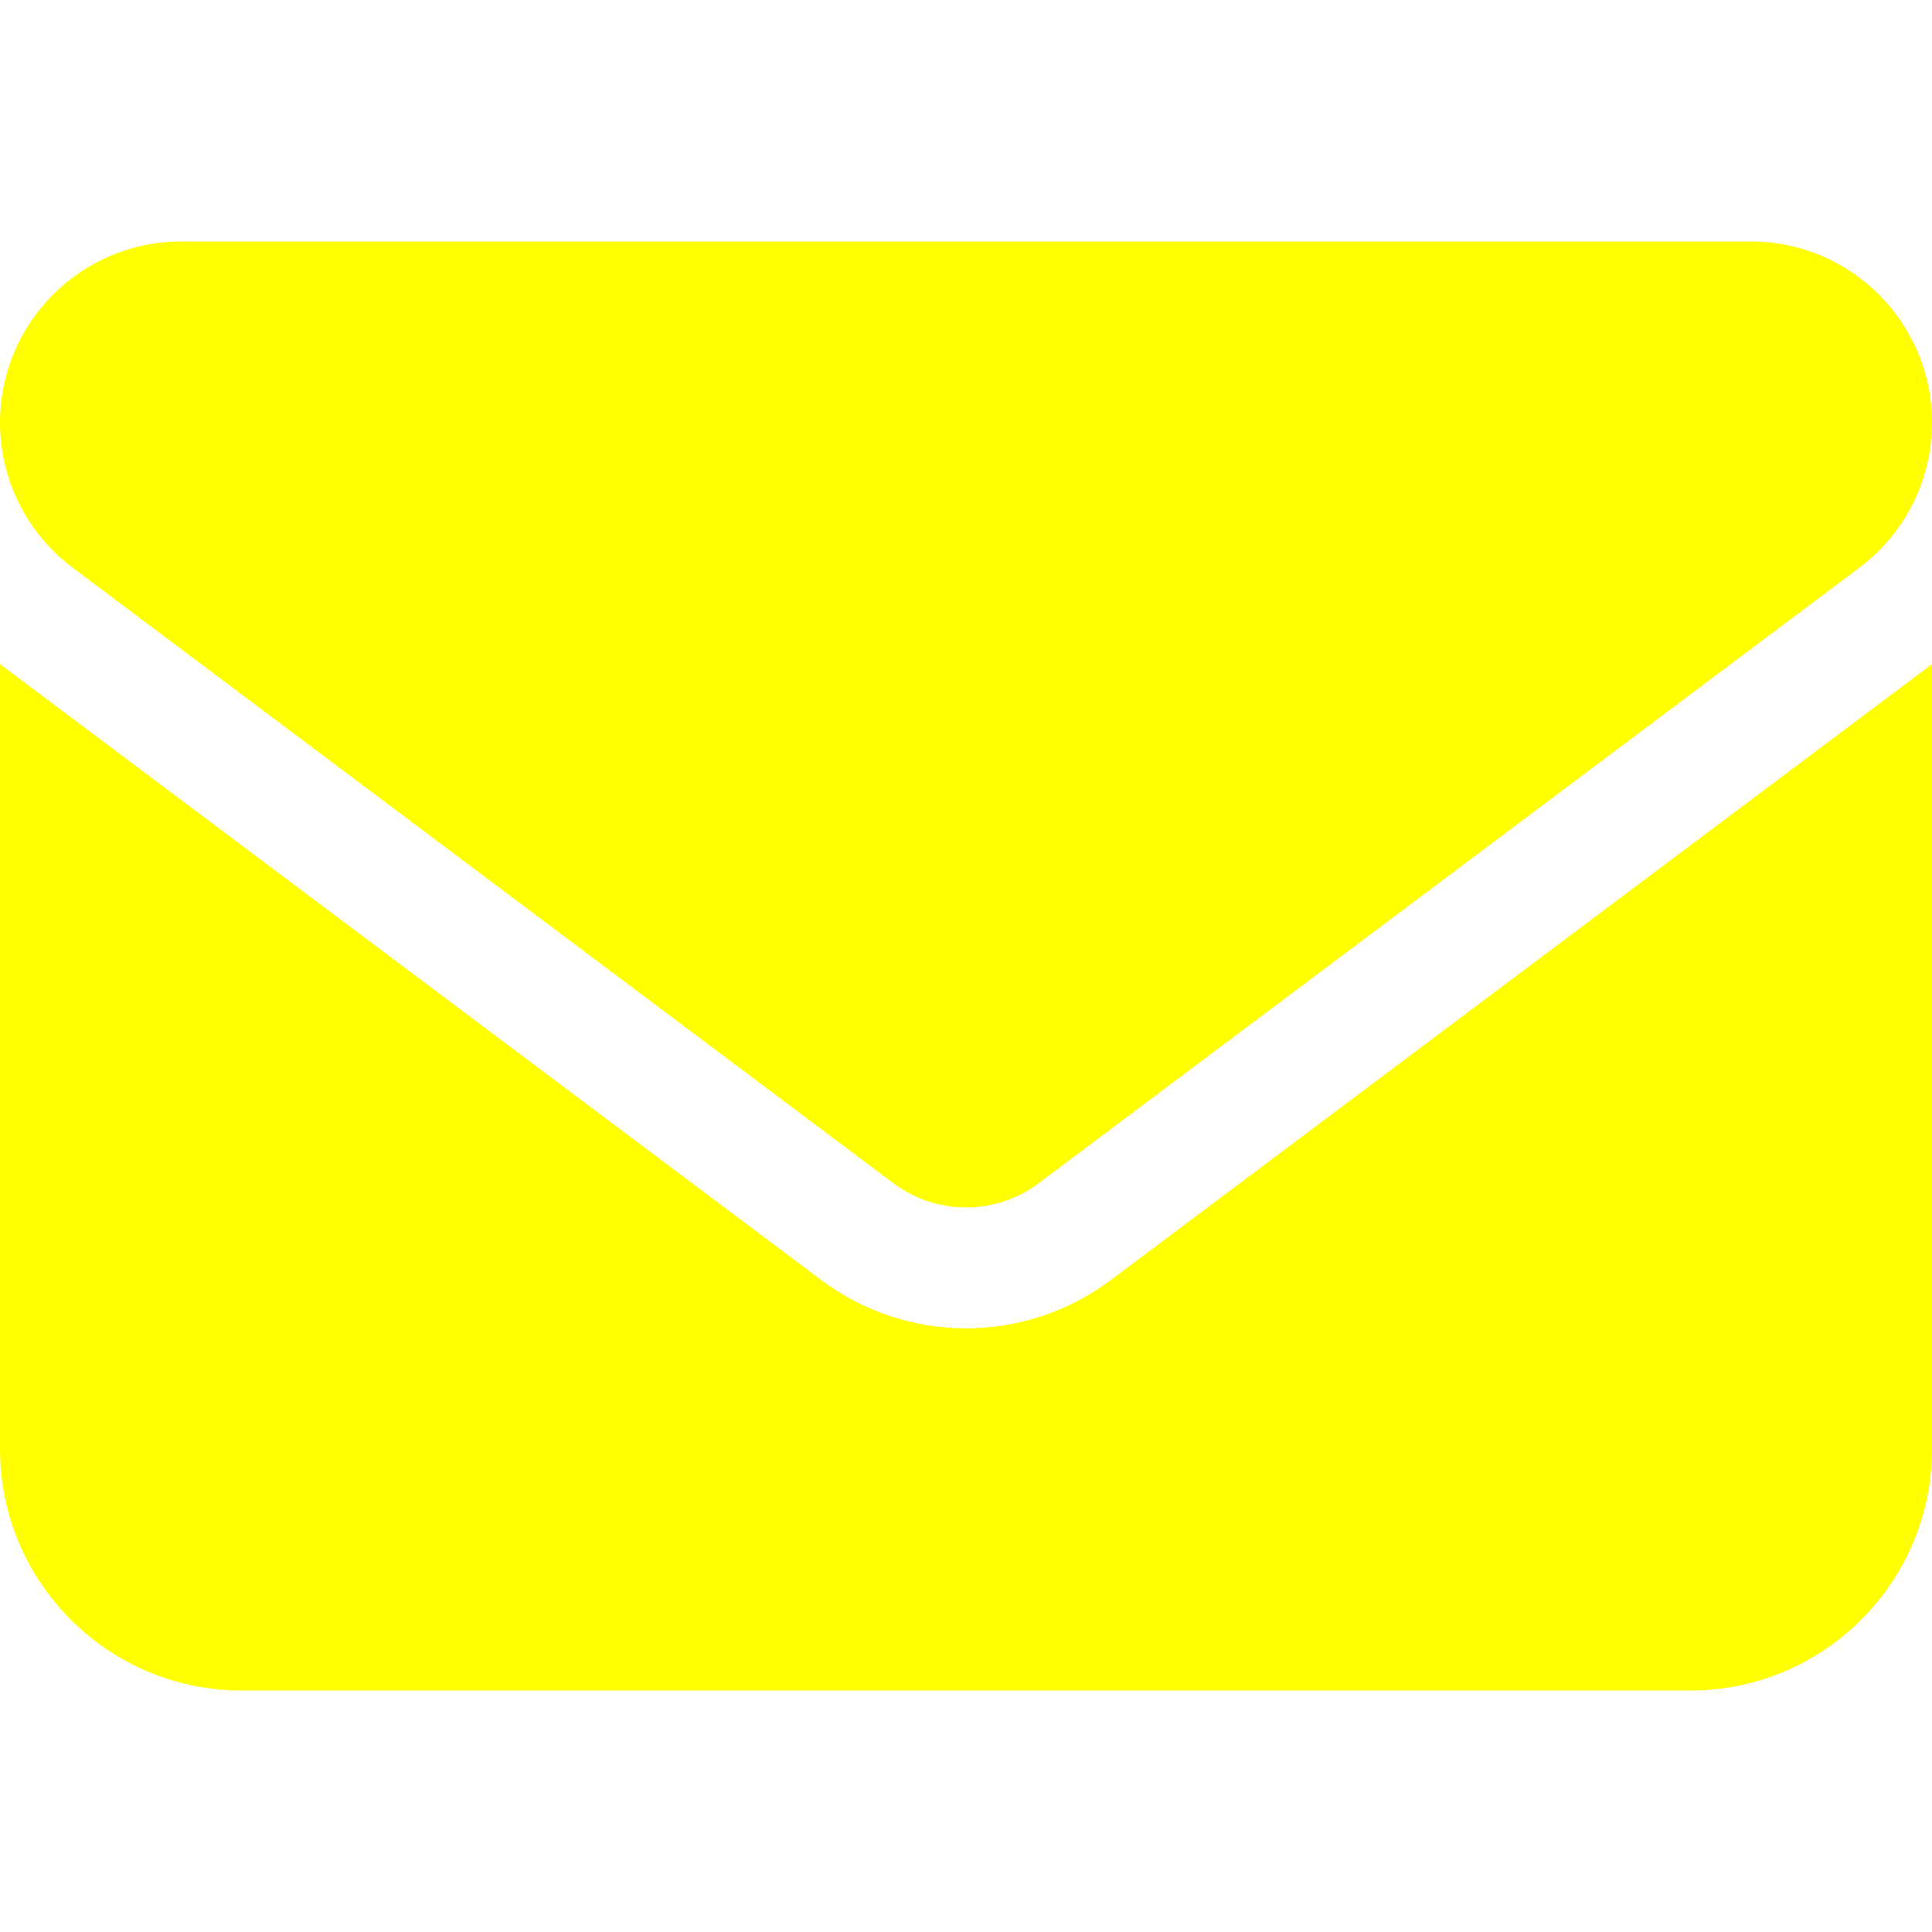
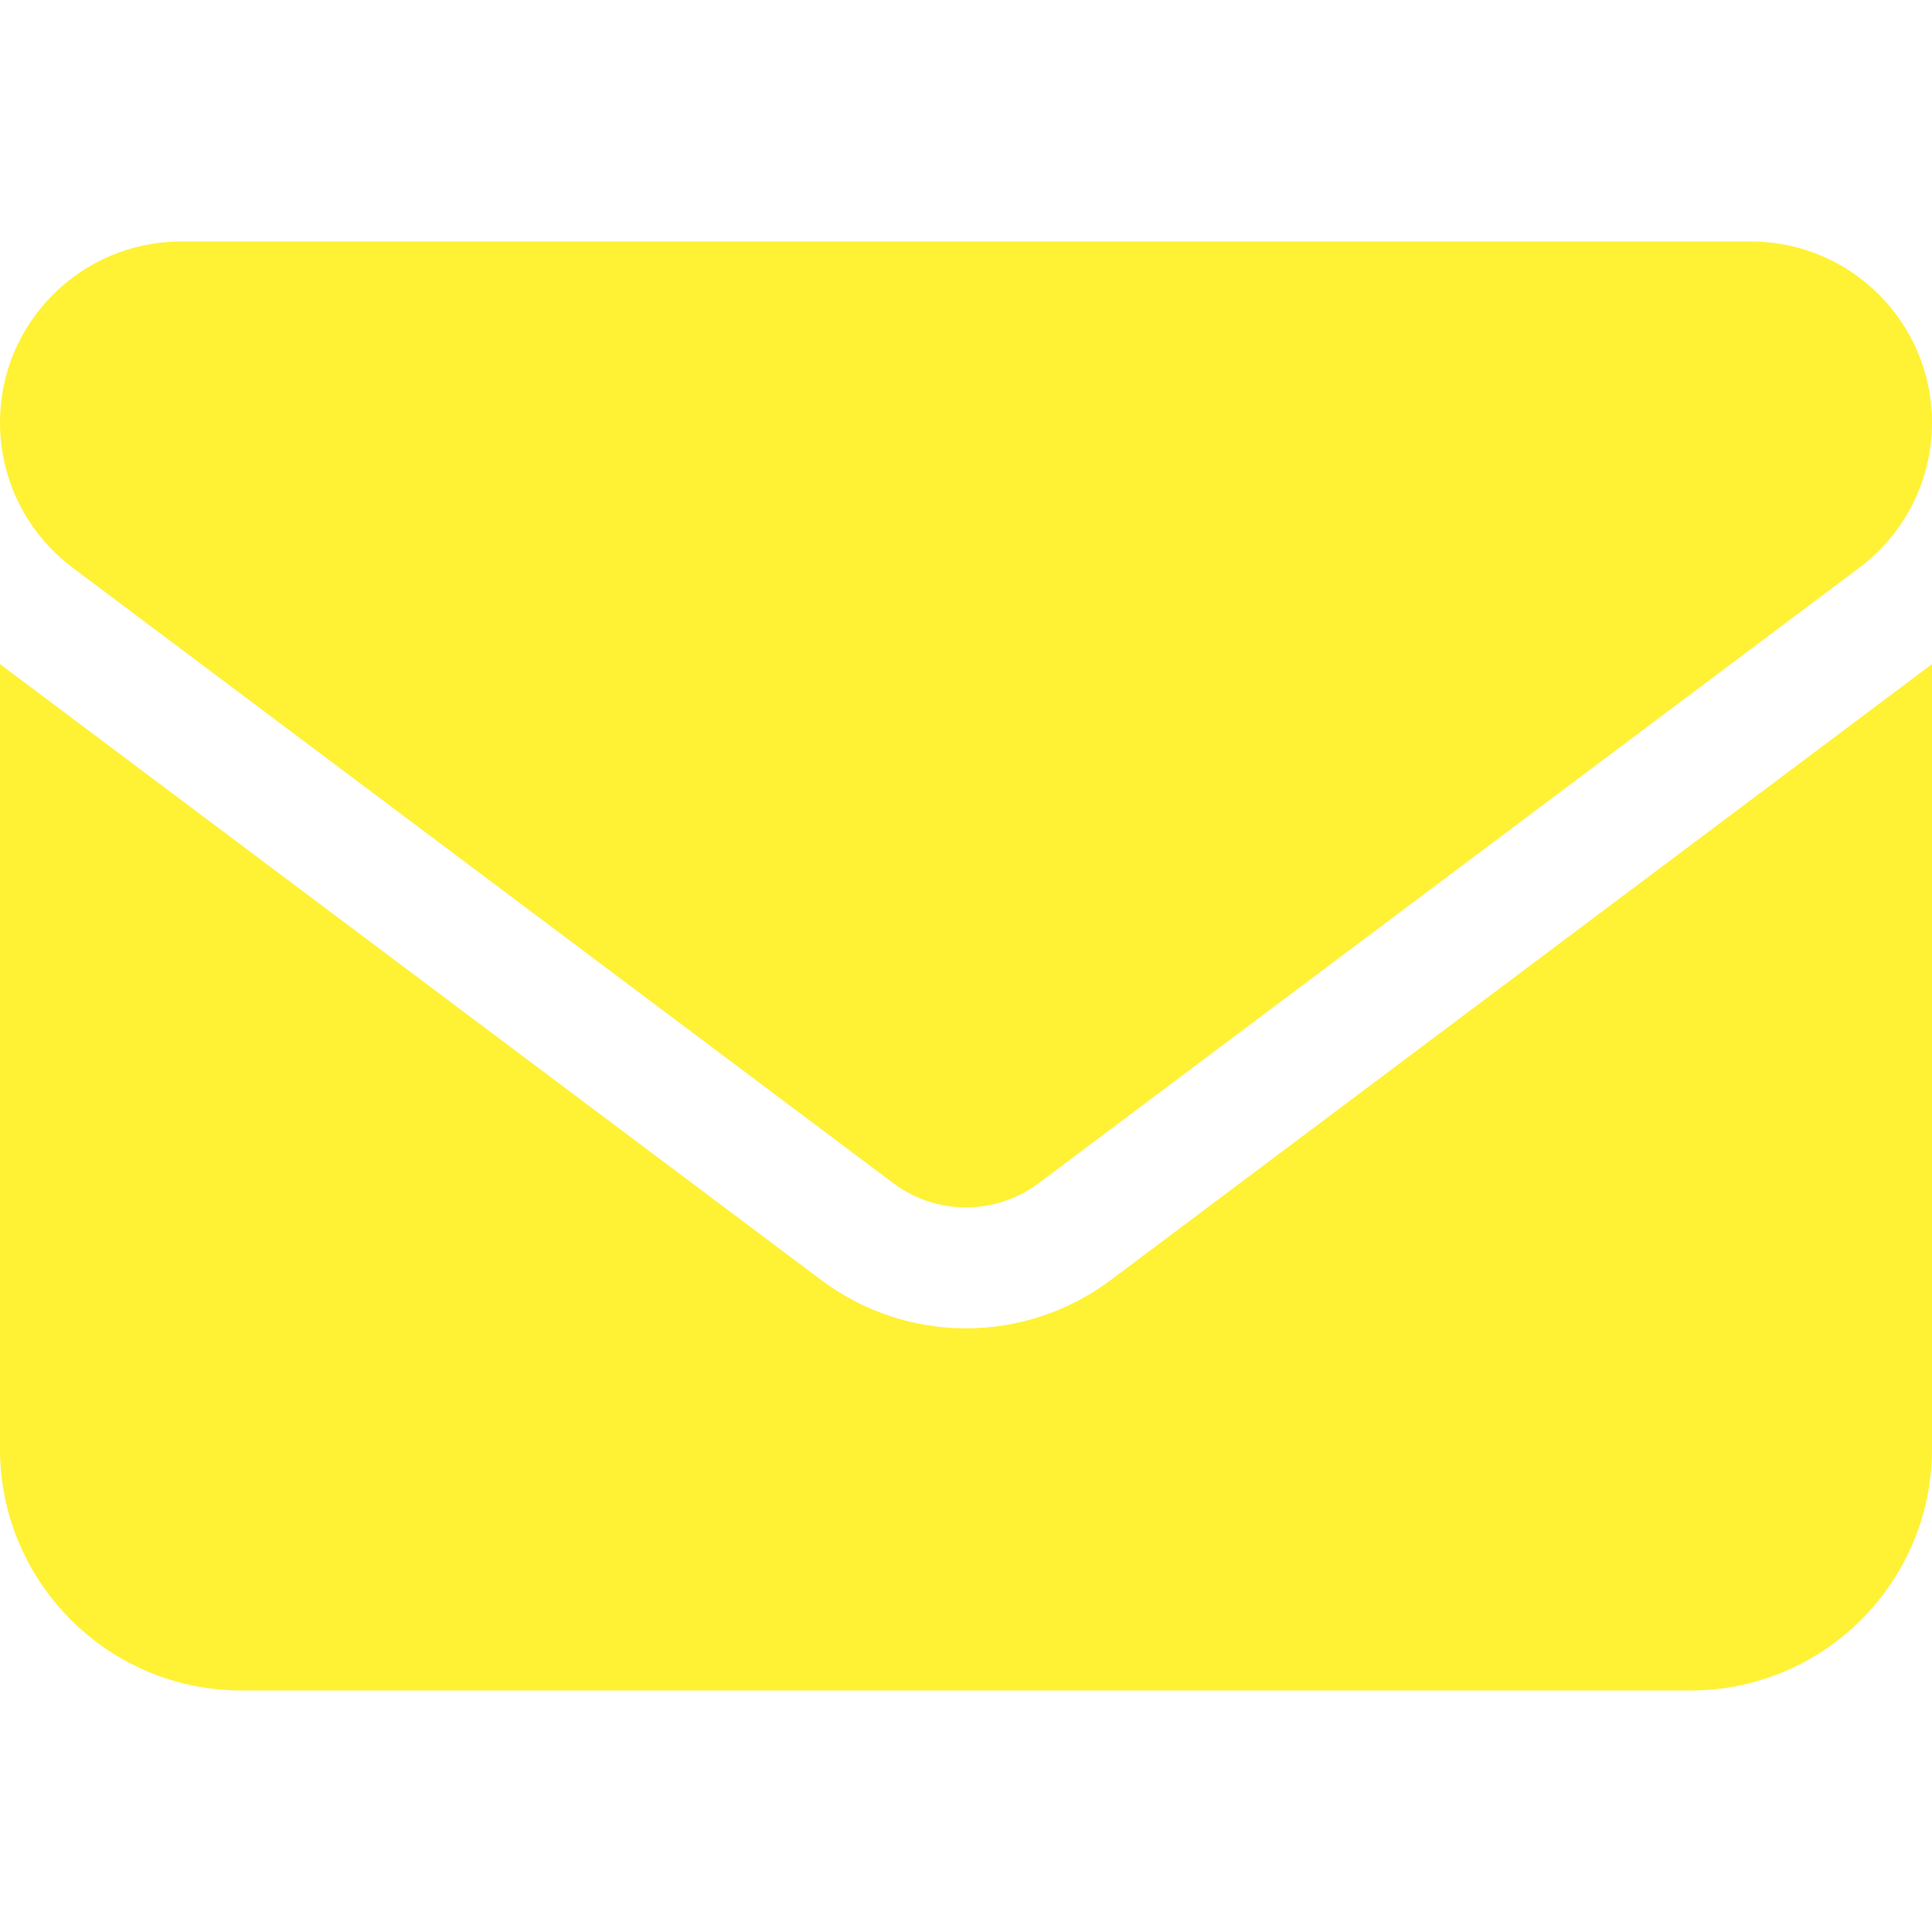
<svg xmlns="http://www.w3.org/2000/svg" viewBox="0 0 512 512">
-   <path fill="#FFFF00" d="M48 64C21.5 64 0 85.5 0 112c0 15.1 7.1 29.3 19.2 38.4L236.8 313.6c11.4 8.5 27 8.5 38.4 0L492.8 150.4c12.1-9.1 19.2-23.3 19.2-38.4c0-26.5-21.5-48-48-48H48zM0 176V384c0 35.3 28.7 64 64 64H448c35.3 0 64-28.7 64-64V176L294.4 339.2c-22.8 17.1-54 17.1-76.8 0L0 176z" />
+   <path fill="#fff133" d="M48 64C21.5 64 0 85.5 0 112c0 15.1 7.1 29.3 19.2 38.4L236.8 313.6c11.4 8.5 27 8.5 38.4 0L492.8 150.4c12.1-9.1 19.2-23.3 19.2-38.4c0-26.5-21.5-48-48-48H48zM0 176V384c0 35.3 28.7 64 64 64H448c35.3 0 64-28.7 64-64V176L294.4 339.2c-22.8 17.1-54 17.1-76.8 0L0 176z" />
</svg>
